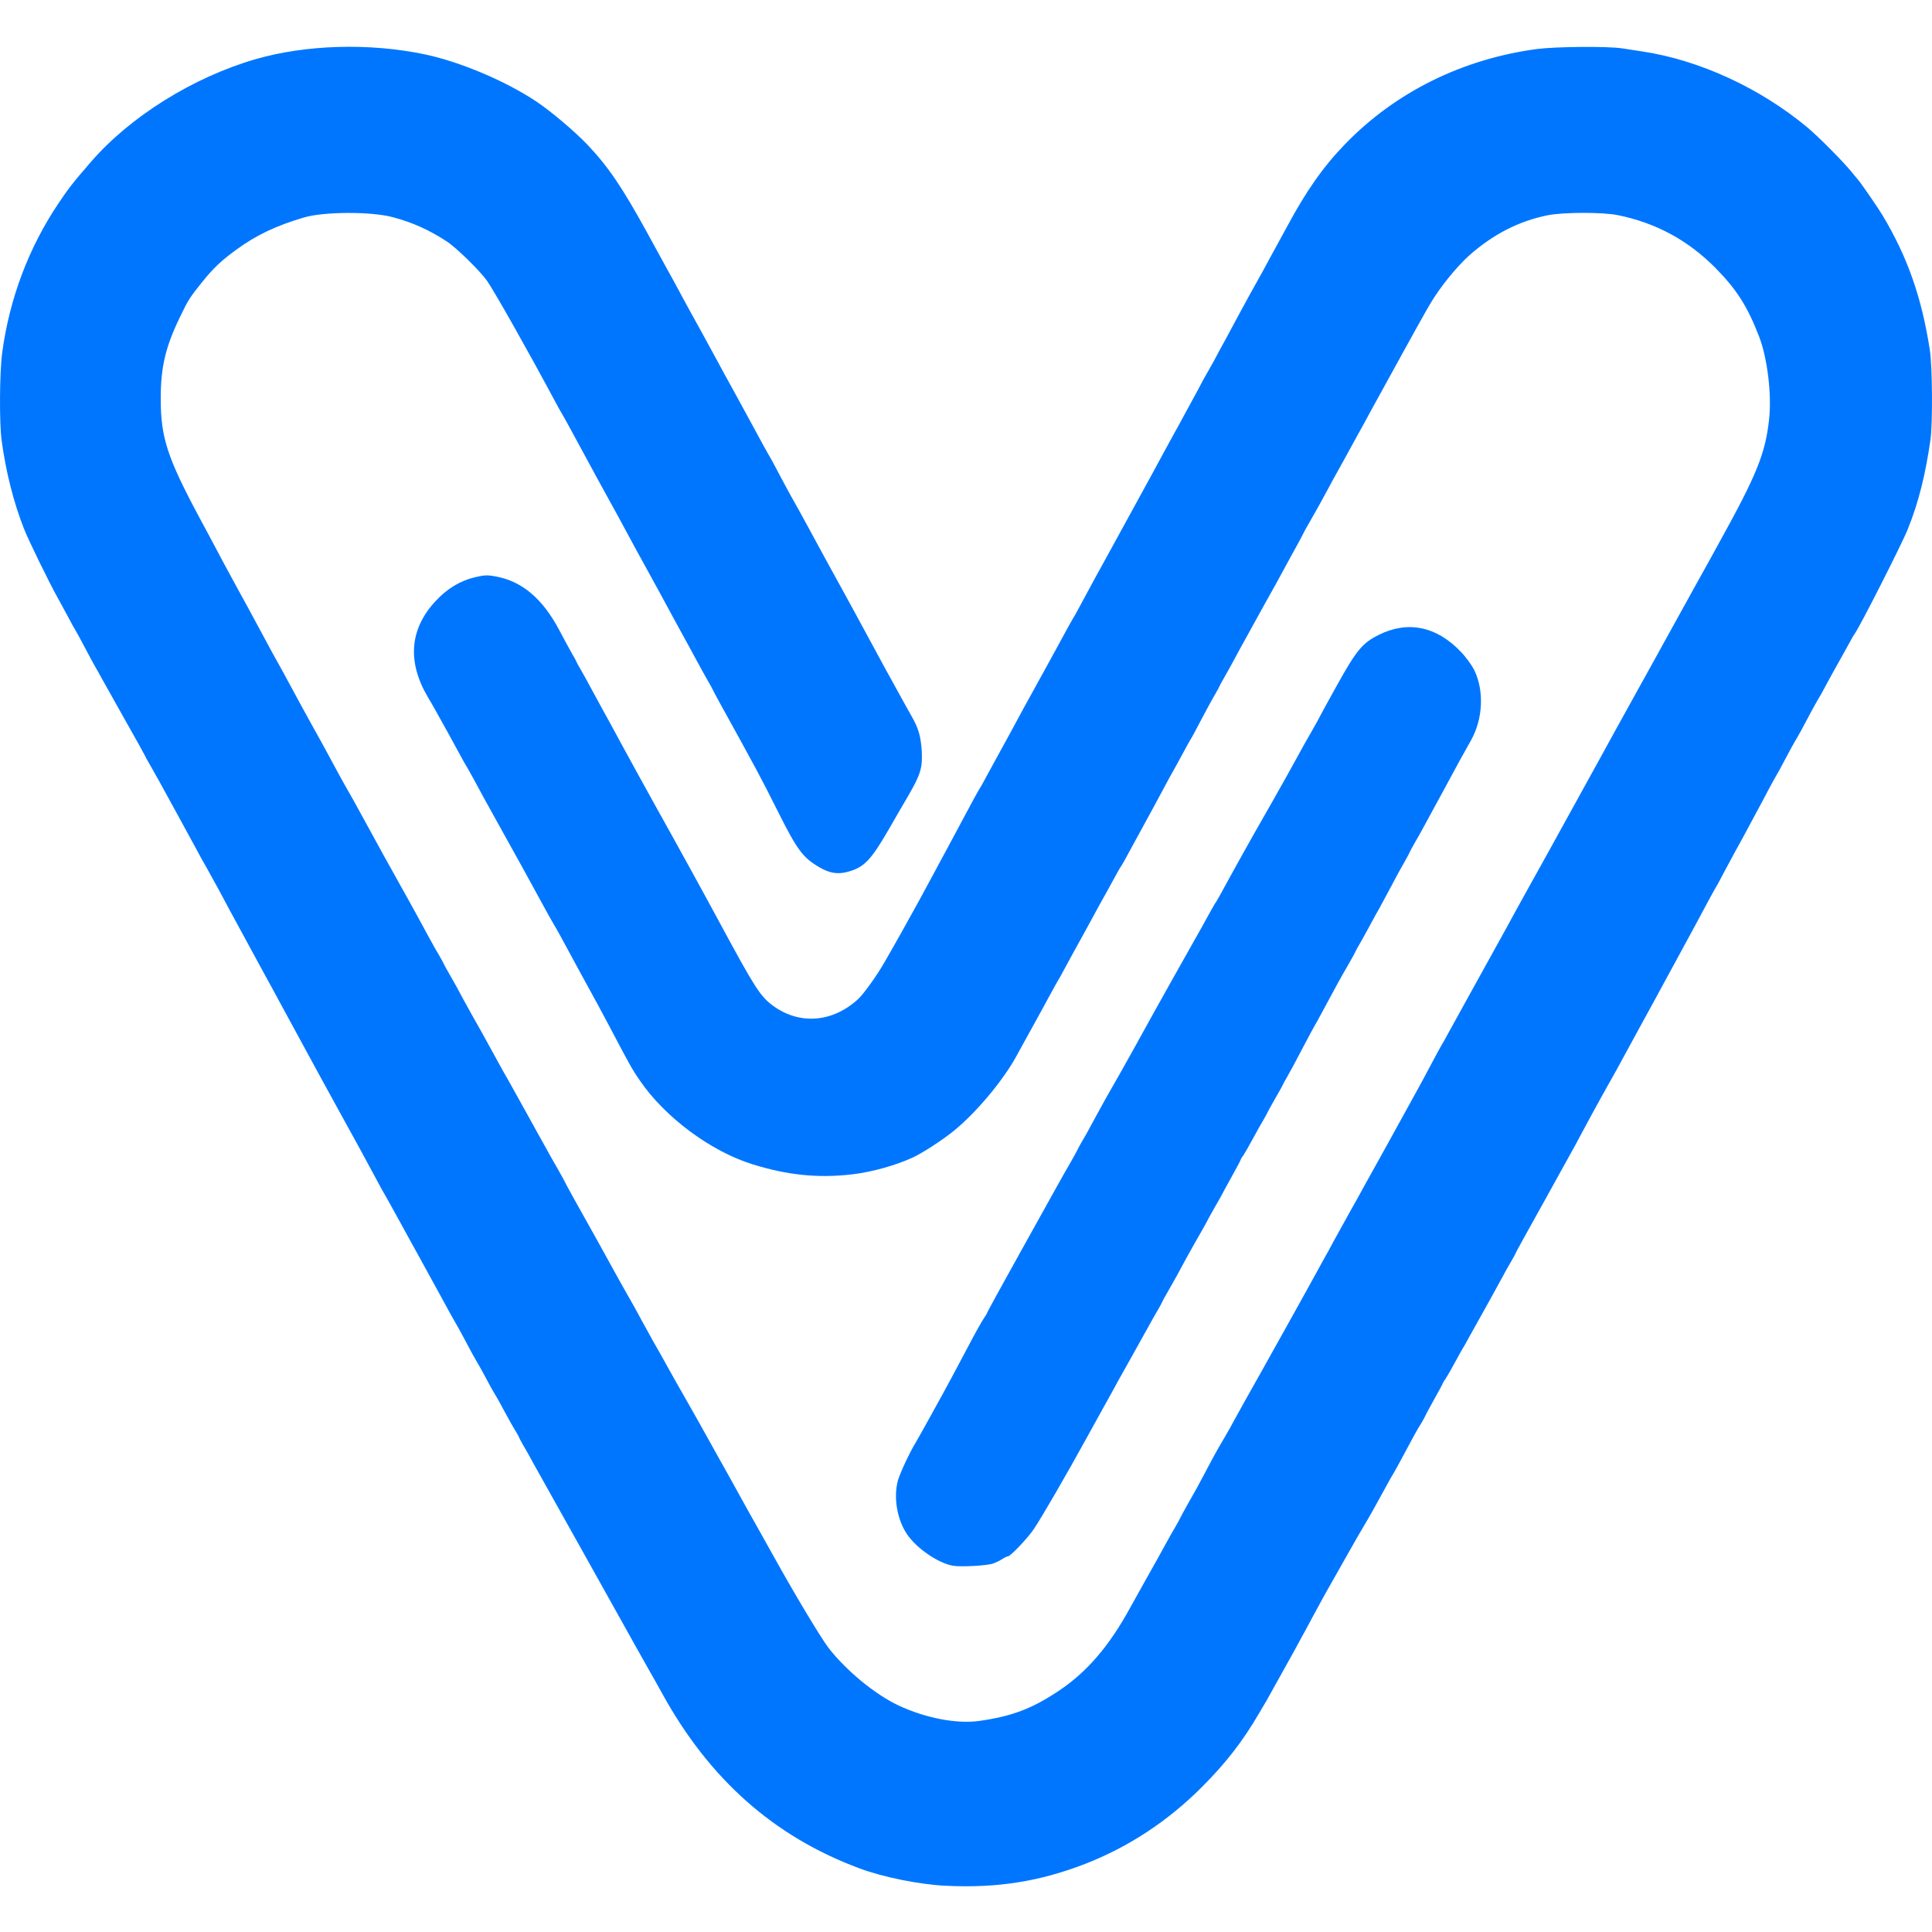
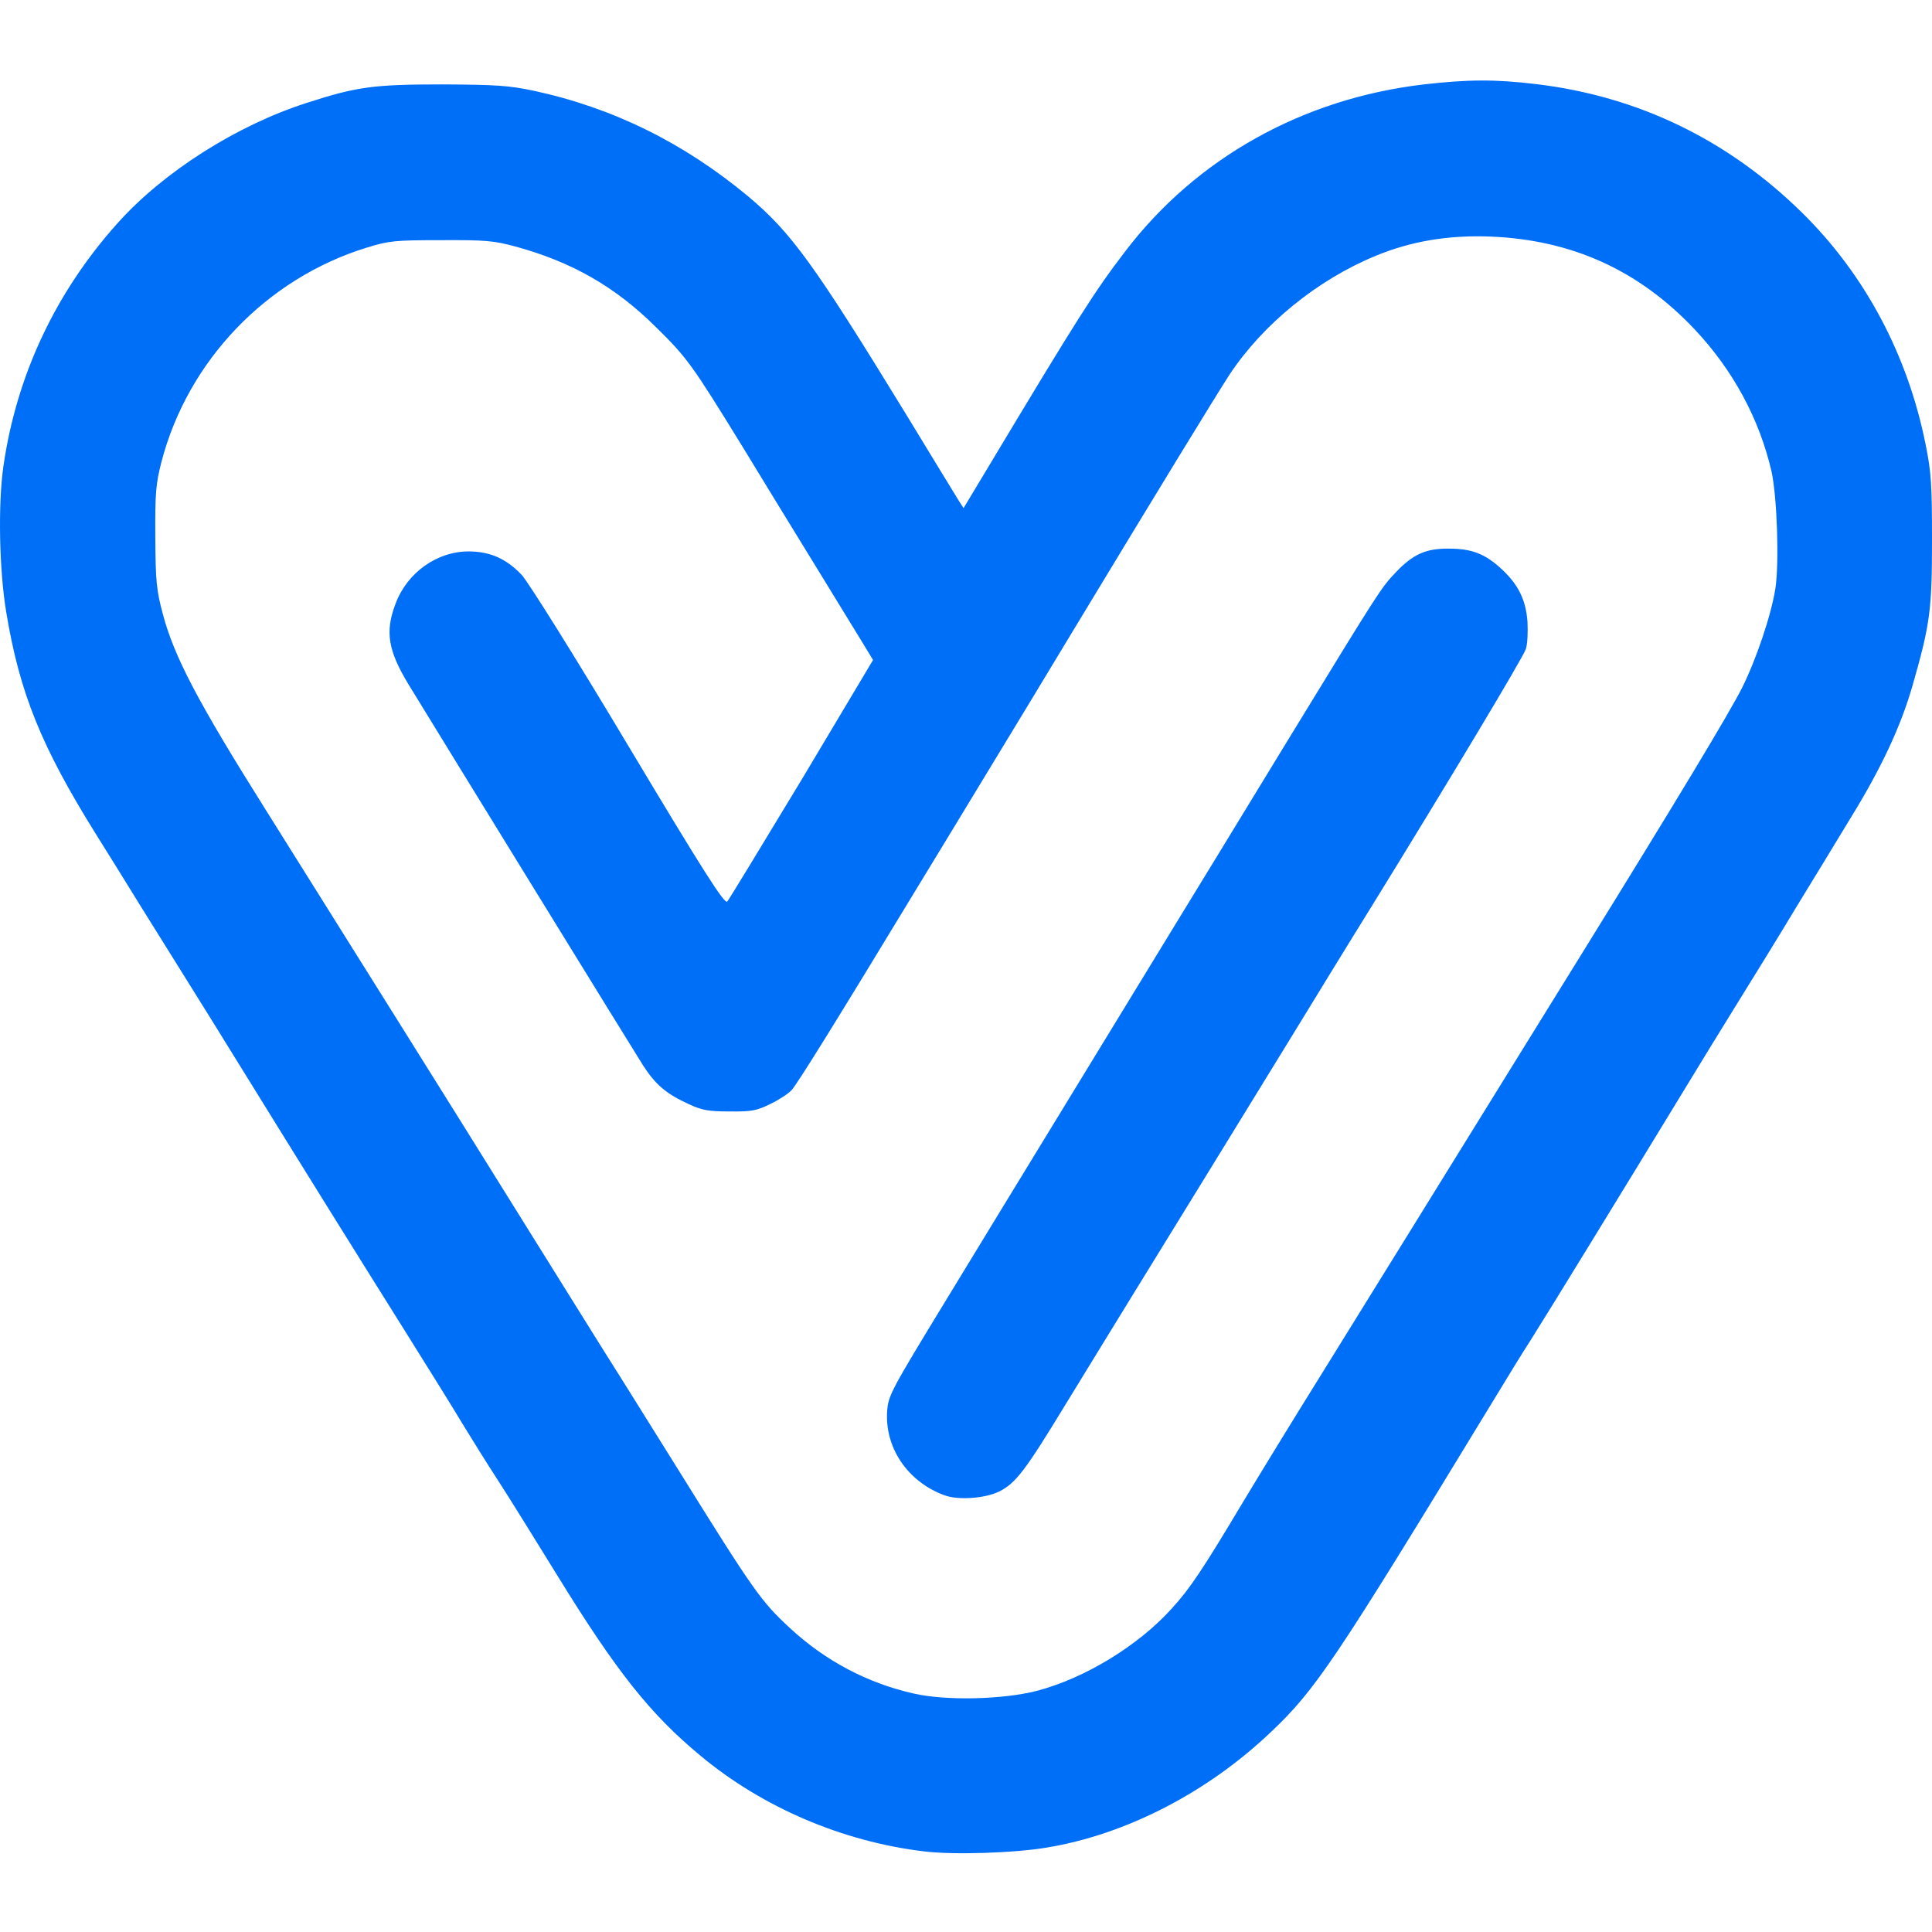
<svg xmlns="http://www.w3.org/2000/svg" width="512" height="512" viewBox="0 0 512 512" fill="none">
-   <path d="M250.594 499.744C243.714 499.424 233.994 497.464 227.794 495.144C205.074 486.704 187.914 471.464 175.394 448.624C174.794 447.544 173.194 444.664 171.794 442.224C170.434 439.824 168.834 436.944 168.194 435.824C160.154 421.424 148.954 401.344 146.194 396.462C144.274 393.062 142.074 389.102 141.274 387.662C140.514 386.222 139.354 384.142 138.714 383.102C138.114 382.062 137.594 381.102 137.594 380.982C137.594 380.902 137.194 380.142 136.674 379.302C136.154 378.502 134.874 376.222 133.794 374.222C132.754 372.262 131.754 370.462 131.594 370.222C131.434 370.022 130.754 368.782 130.034 367.542C129.354 366.262 128.234 364.182 127.554 362.942C126.834 361.662 126.154 360.462 125.994 360.222C125.834 360.022 124.754 358.022 123.594 355.822C122.434 353.622 121.354 351.662 121.194 351.422C121.034 351.222 118.674 346.982 115.994 342.022C113.274 337.102 110.794 332.502 110.394 331.822C110.034 331.182 108.034 327.582 105.994 323.822C103.954 320.102 102.154 316.862 101.994 316.622C101.834 316.422 100.994 314.862 100.114 313.222C98.554 310.262 92.074 298.382 90.514 295.622C89.194 293.262 80.994 278.262 77.194 271.222C75.954 268.902 74.234 265.782 73.394 264.222C72.594 262.702 71.474 260.702 70.994 259.822C70.514 258.942 69.434 256.982 68.594 255.422C67.754 253.902 66.034 250.742 64.794 248.422C61.554 242.502 59.954 239.502 57.994 235.822C57.034 234.062 55.594 231.462 54.794 230.022C53.954 228.582 52.674 226.262 51.914 224.822C50.554 222.302 44.114 210.502 42.074 206.822C41.514 205.822 40.474 203.982 39.754 202.702C38.994 201.422 38.394 200.302 38.394 200.222C38.394 200.142 36.034 195.902 33.114 190.742C30.234 185.622 27.434 180.622 26.874 179.622C26.354 178.622 25.594 177.302 25.194 176.622C24.794 175.982 23.554 173.622 22.394 171.422C21.234 169.222 20.154 167.262 19.994 167.022C19.834 166.822 18.834 165.022 17.794 163.022C16.714 161.062 15.514 158.782 15.074 158.022C13.114 154.542 7.514 143.102 6.394 140.222C3.634 133.262 1.514 124.902 0.434 116.702C-0.206 112.062 -0.126 98.542 0.594 93.382C2.514 79.182 7.594 65.662 15.434 53.982C18.114 49.982 19.274 48.462 23.994 43.022C34.434 30.902 51.194 20.462 67.794 15.662C81.154 11.822 97.914 11.342 112.474 14.382C121.874 16.342 133.994 21.462 142.194 26.942C146.034 29.502 152.354 34.862 155.594 38.262C161.194 44.142 164.914 49.662 171.594 61.822C173.634 65.582 175.714 69.342 176.194 70.222C177.834 73.142 179.474 76.182 180.994 79.022C181.834 80.582 183.794 84.182 185.394 87.022C186.954 89.902 189.114 93.862 190.194 95.822C191.274 97.822 192.474 100.062 192.914 100.822C193.354 101.582 195.954 106.382 198.714 111.422C201.434 116.502 203.834 120.822 203.994 121.022C204.154 121.262 205.274 123.302 206.474 125.622C207.714 127.942 209.074 130.502 209.554 131.342C211.394 134.582 211.914 135.542 213.594 138.622C215.914 142.942 222.314 154.662 223.314 156.422C224.034 157.702 229.034 166.902 232.994 174.222C233.794 175.782 234.914 177.742 235.394 178.622C235.874 179.502 236.874 181.302 237.594 182.622C239.074 185.302 240.314 187.582 241.794 190.182C243.434 193.102 244.034 195.262 244.274 199.022C244.514 203.422 243.994 205.222 240.594 211.062C239.314 213.222 237.034 217.182 235.514 219.822C230.754 228.062 228.914 229.942 224.554 231.062C221.994 231.742 219.874 231.422 217.194 229.862C212.794 227.302 211.314 225.382 206.074 214.902C201.474 205.742 200.794 204.462 190.634 186.062C189.634 184.222 188.794 182.662 188.794 182.582C188.794 182.542 188.194 181.422 187.434 180.142C186.714 178.862 185.474 176.662 184.714 175.222C183.954 173.782 182.714 171.542 181.994 170.222C180.554 167.622 176.994 161.062 174.594 156.622C173.754 155.102 172.234 152.302 171.194 150.422C169.434 147.262 168.554 145.622 164.874 138.822C164.114 137.382 162.634 134.702 161.594 132.822C160.554 130.942 159.034 128.182 158.194 126.622C157.354 125.102 155.634 121.942 154.394 119.622C153.154 117.302 151.434 114.182 150.594 112.622C149.754 111.102 148.954 109.662 148.794 109.422C148.634 109.222 147.794 107.662 146.914 106.022C139.794 92.742 131.234 77.582 129.074 74.422C127.274 71.862 120.994 65.662 118.394 63.982C113.754 60.942 109.394 58.982 104.194 57.582C98.514 56.022 85.954 56.062 80.594 57.622C73.114 59.822 67.834 62.342 62.554 66.222C58.594 69.102 56.554 71.062 53.674 74.622C50.354 78.742 49.874 79.462 47.674 84.062C43.874 91.902 42.594 97.262 42.594 105.622C42.594 115.942 44.314 121.222 52.834 137.142C54.434 140.102 56.074 143.142 59.394 149.422C60.474 151.422 62.154 154.542 63.194 156.422C65.034 159.742 66.514 162.462 69.434 167.902C71.274 171.342 73.034 174.582 74.194 176.622C74.674 177.502 75.754 179.422 76.554 180.942C79.194 185.862 80.914 188.982 82.594 192.022C85.154 196.582 86.074 198.302 88.194 202.222C89.234 204.222 90.794 206.982 91.594 208.422C93.234 211.262 93.354 211.462 98.794 221.422C100.834 225.182 102.874 228.862 103.314 229.622C103.754 230.382 104.874 232.462 105.874 234.222C106.834 235.982 107.794 237.702 107.994 238.022C108.194 238.342 109.234 240.262 110.314 242.222C111.394 244.222 112.954 247.102 113.794 248.622C114.634 250.182 115.834 252.302 116.474 253.342C117.074 254.382 117.594 255.342 117.594 255.422C117.594 255.502 118.474 257.102 119.594 259.022C120.674 260.942 121.594 262.542 121.594 262.622C121.594 262.702 123.154 265.502 125.034 268.902C126.954 272.262 129.234 276.382 130.114 278.022C130.994 279.662 132.394 282.182 133.194 283.622C134.034 285.062 135.194 287.142 135.794 288.222C136.394 289.342 138.194 292.582 139.794 295.422C141.394 298.302 143.354 301.902 144.234 303.422C145.074 304.982 146.594 307.702 147.674 309.542C148.714 311.382 149.594 312.942 149.594 313.022C149.594 313.102 150.794 315.302 152.234 317.902C155.474 323.622 160.354 332.462 162.314 336.022C163.074 337.462 164.754 340.422 165.994 342.622C167.274 344.822 169.074 348.062 169.994 349.822C170.954 351.582 172.394 354.182 173.194 355.622C174.034 357.062 175.154 359.062 175.754 360.142C178.274 364.702 179.074 366.102 181.994 371.222C183.674 374.182 185.674 377.702 186.394 379.022C187.114 380.342 188.994 383.662 190.514 386.422C192.074 389.182 194.634 393.782 196.194 396.622C197.754 399.502 199.434 402.464 199.874 403.224C200.314 403.984 202.514 407.944 204.794 412.024C210.754 422.784 217.434 433.864 219.514 436.624C224.114 442.624 231.874 449.024 238.074 451.944C245.234 455.304 253.514 456.904 259.514 456.064C268.154 454.824 273.394 452.864 280.434 448.184C287.954 443.224 293.994 436.224 299.634 425.824C299.994 425.184 301.914 421.744 303.874 418.224C305.874 414.704 308.154 410.584 308.994 409.024C309.834 407.504 311.034 405.344 311.674 404.304C312.274 403.264 312.794 402.304 312.794 402.224C312.794 402.144 313.754 400.424 314.914 398.342C316.114 396.302 318.074 392.742 319.274 390.422C321.794 385.622 322.754 383.902 324.594 380.822C325.314 379.622 326.514 377.462 327.274 376.022C328.074 374.582 329.394 372.182 330.274 370.622C331.554 368.382 335.954 360.502 340.794 351.822C345.594 343.222 347.714 339.342 348.994 337.022C349.834 335.502 350.794 333.702 351.194 333.022C351.594 332.382 352.514 330.662 353.274 329.222C354.074 327.782 355.954 324.382 357.474 321.622C359.034 318.862 360.834 315.622 361.474 314.422C363.714 310.382 366.874 304.662 367.914 302.822C368.474 301.822 369.434 300.022 370.114 298.822C370.754 297.622 372.594 294.302 374.194 291.422C375.794 288.582 378.114 284.262 379.394 281.822C380.674 279.422 381.834 277.262 381.994 277.022C382.154 276.822 382.954 275.382 383.794 273.822C384.634 272.302 387.114 267.782 389.314 263.822C394.234 254.902 394.754 253.982 398.714 246.822C400.432 243.622 403.232 238.582 404.872 235.622C407.512 230.902 411.432 223.822 423.992 201.022C425.672 197.942 427.632 194.422 428.272 193.222C428.952 192.022 429.952 190.182 430.552 189.102C433.792 183.262 436.552 178.302 438.792 174.222C439.512 172.902 440.952 170.302 441.992 168.422C443.032 166.542 444.472 163.942 445.192 162.622C445.912 161.302 447.832 157.902 449.392 155.022C450.992 152.182 453.792 147.142 455.592 143.822C465.592 125.742 467.832 120.222 468.832 111.102C469.552 104.582 468.392 94.942 466.192 89.222C463.112 81.222 460.232 76.702 454.592 70.982C447.312 63.662 438.912 59.102 428.792 57.022C424.672 56.182 414.192 56.222 410.072 57.062C402.432 58.622 395.714 62.102 389.434 67.622C385.994 70.702 381.554 76.182 378.954 80.622C377.994 82.222 373.714 89.902 372.234 92.622C370.034 96.622 368.754 98.942 366.514 103.022C365.394 105.022 363.834 107.902 362.994 109.422C362.194 110.982 361.074 112.942 360.594 113.822C360.114 114.702 359.114 116.502 358.394 117.822C356.994 120.422 355.874 122.382 354.314 125.222C353.754 126.222 352.674 128.182 351.914 129.622C350.194 132.822 348.714 135.502 346.954 138.542C346.194 139.822 345.594 140.942 345.594 140.982C345.594 141.062 344.754 142.622 343.754 144.462C342.714 146.302 341.314 148.902 340.594 150.222C339.874 151.542 338.874 153.422 338.314 154.422C337.194 156.382 333.834 162.462 331.874 166.022C331.234 167.222 330.234 169.022 329.674 170.022C329.114 171.022 328.034 172.982 327.274 174.422C326.514 175.862 325.274 178.062 324.554 179.342C323.794 180.622 323.194 181.742 323.194 181.822C323.194 181.902 322.674 182.862 322.074 183.902C321.434 184.942 319.794 187.982 318.394 190.622C317.034 193.262 315.754 195.622 315.594 195.822C315.434 196.062 314.514 197.662 313.594 199.422C312.634 201.182 311.514 203.262 311.074 204.022C310.634 204.782 309.634 206.582 308.874 208.022C307.034 211.462 305.114 215.022 302.594 219.622C301.434 221.702 299.834 224.702 298.994 226.222C298.154 227.782 297.354 229.222 297.194 229.422C296.994 229.662 296.394 230.662 295.834 231.742C295.274 232.782 294.314 234.462 293.754 235.542C293.154 236.582 292.154 238.422 291.474 239.622C289.634 243.022 285.554 250.502 284.794 251.822C284.434 252.502 283.354 254.462 282.394 256.222C281.474 257.982 280.554 259.622 280.394 259.822C280.234 260.062 279.354 261.662 278.394 263.422C277.434 265.182 275.394 268.982 273.794 271.822C272.194 274.702 270.234 278.302 269.394 279.822C265.874 286.302 258.554 295.062 252.594 299.822C249.674 302.182 244.434 305.582 241.914 306.742C237.314 308.862 230.994 310.622 225.794 311.222C216.674 312.262 208.674 311.422 199.394 308.542C188.354 305.102 176.234 296.102 169.594 286.382C167.514 283.382 166.794 282.062 161.514 272.022C159.114 267.462 158.674 266.702 153.274 256.822C151.314 253.182 149.114 249.142 148.394 247.822C147.674 246.502 146.954 245.262 146.794 245.022C146.634 244.822 144.834 241.582 142.794 237.822C140.754 234.102 138.674 230.302 138.194 229.422C136.354 226.102 131.274 216.942 130.314 215.222C128.954 212.822 127.234 209.622 125.394 206.222C124.554 204.702 123.754 203.262 123.594 203.022C123.434 202.822 122.634 201.382 121.794 199.822C120.314 197.062 117.154 191.342 115.394 188.222C114.914 187.342 113.994 185.742 113.314 184.622C107.874 175.302 108.594 166.662 115.394 159.342C118.434 156.022 121.954 153.902 125.834 152.982C128.394 152.382 129.154 152.342 131.474 152.782C138.394 154.062 143.834 158.702 148.234 167.022C149.274 169.022 150.714 171.662 151.434 172.942C152.194 174.222 152.794 175.342 152.794 175.422C152.794 175.502 153.314 176.462 153.954 177.542C154.594 178.622 155.954 181.102 156.994 183.062C158.074 185.022 159.354 187.422 159.914 188.422C160.914 190.222 162.154 192.462 164.714 197.222C167.234 201.862 169.794 206.502 173.954 214.022C180.074 224.982 186.994 237.582 190.994 245.022C200.114 261.902 201.474 264.022 204.874 266.542C211.834 271.622 220.514 271.022 227.314 264.862C228.794 263.542 232.394 258.542 234.434 254.942C236.474 251.462 241.994 241.582 243.594 238.622C244.554 236.862 246.354 233.542 247.594 231.222C249.994 226.742 252.154 222.782 254.834 217.742C257.634 212.462 259.314 209.422 259.594 209.022C259.754 208.822 260.554 207.382 261.394 205.822C262.234 204.302 263.834 201.302 264.994 199.222C266.154 197.142 267.754 194.182 268.594 192.622C269.434 191.102 270.594 188.942 271.194 187.822C277.194 176.942 279.274 173.142 281.514 169.022C282.914 166.382 284.234 164.062 284.394 163.822C284.674 163.462 285.714 161.502 289.034 155.342C289.834 153.822 290.914 151.902 291.394 151.022C291.874 150.142 294.954 144.582 298.194 138.622C301.434 132.702 304.634 126.822 305.314 125.622C305.954 124.422 307.154 122.262 307.914 120.822C308.674 119.382 310.754 115.622 312.514 112.422C314.274 109.222 316.514 105.102 317.514 103.222C318.474 101.342 319.514 99.462 319.794 99.022C320.074 98.582 320.914 97.022 321.754 95.542C322.554 94.022 323.834 91.622 324.674 90.142C325.474 88.622 327.154 85.542 328.394 83.222C329.634 80.902 331.554 77.422 332.674 75.422C333.794 73.462 335.354 70.582 336.194 69.022C336.994 67.502 338.114 65.502 338.594 64.622C339.074 63.742 340.154 61.782 340.994 60.222C346.114 50.662 350.634 44.222 356.394 38.262C369.754 24.422 387.554 15.622 407.352 12.982C412.432 12.342 426.072 12.222 429.952 12.822C431.392 13.062 433.872 13.422 435.392 13.662C450.392 15.942 466.472 23.342 478.992 33.782C481.912 36.222 488.512 42.862 490.632 45.502C491.512 46.542 492.272 47.502 492.392 47.622C492.952 48.182 497.592 54.902 498.872 57.022C505.512 68.102 509.272 78.822 511.432 92.782C512.112 97.222 512.192 112.182 511.592 116.542C510.272 125.782 508.432 133.182 505.592 140.222C504.072 144.062 492.872 166.102 491.592 167.822C491.392 168.062 490.792 169.062 490.232 170.142C488.952 172.502 487.552 174.982 486.512 176.822C486.072 177.582 484.952 179.662 483.992 181.422C483.072 183.182 482.152 184.822 481.992 185.022C481.832 185.262 481.072 186.622 480.232 188.142C479.432 189.622 478.152 192.022 477.352 193.542C476.512 195.022 475.752 196.422 475.592 196.622C475.432 196.862 474.352 198.822 473.192 201.022C472.032 203.222 470.952 205.222 470.792 205.422C470.632 205.662 469.632 207.462 468.592 209.422C467.552 211.422 466.112 214.102 465.392 215.422C464.672 216.742 463.312 219.262 462.392 221.022C461.432 222.782 460.352 224.782 459.952 225.462C459.552 226.182 458.312 228.502 457.152 230.662C455.992 232.862 454.952 234.822 454.792 235.022C454.632 235.262 453.752 236.862 452.792 238.622C450.472 242.982 448.512 246.622 447.192 249.022C446.592 250.142 445.432 252.222 444.632 253.742C441.952 258.702 440.272 261.782 437.192 267.422C435.512 270.502 433.472 274.182 432.712 275.622C428.872 282.702 427.112 285.902 425.992 287.822C425.592 288.502 424.712 290.102 423.992 291.422C423.272 292.742 422.272 294.542 421.792 295.422C421.312 296.302 420.072 298.662 418.992 300.622C417.952 302.622 416.752 304.782 416.392 305.422C415.992 306.102 415.112 307.702 414.392 309.022C413.672 310.342 411.752 313.782 410.192 316.622C403.952 327.822 401.592 332.102 401.592 332.262C401.592 332.342 401.072 333.262 400.472 334.302C399.834 335.342 398.634 337.502 397.834 339.022C395.554 343.182 394.314 345.462 392.194 349.222C391.154 351.102 389.754 353.622 389.074 354.822C388.434 356.022 387.754 357.222 387.594 357.422C387.434 357.662 386.554 359.262 385.594 361.022C384.634 362.782 383.554 364.702 383.154 365.302C382.714 365.862 382.394 366.422 382.394 366.502C382.394 366.622 381.314 368.622 379.994 370.982C378.674 373.342 377.594 375.382 377.594 375.462C377.594 375.542 377.154 376.302 376.674 377.142C375.714 378.582 374.554 380.742 371.194 387.022C370.234 388.782 369.354 390.422 369.194 390.622C369.034 390.862 368.354 392.022 367.714 393.222C367.034 394.422 366.074 396.222 365.514 397.222C364.954 398.222 364.074 399.822 363.514 400.824C362.954 401.824 361.914 403.624 361.194 404.824C360.474 406.024 359.434 407.824 358.874 408.824C358.314 409.824 356.474 413.064 354.794 416.024C351.234 422.264 350.434 423.704 347.794 428.624C346.754 430.624 345.434 432.984 344.914 433.944C344.434 434.864 343.554 436.384 343.074 437.344C342.554 438.264 340.794 441.424 339.154 444.384C337.514 447.344 335.914 450.224 335.594 450.784C335.234 451.344 334.434 452.744 333.794 453.824C329.354 461.464 324.914 467.184 318.434 473.664C309.434 482.664 299.074 489.464 287.594 493.944C275.514 498.624 264.194 500.424 250.594 499.744Z" fill="#0076FF" />
-   <path d="M252.594 414.944C248.714 414.304 242.954 410.384 240.394 406.624C237.714 402.704 236.714 396.702 237.994 392.222C238.514 390.382 241.154 384.742 242.594 382.422C243.354 381.182 249.954 369.262 252.114 365.222C252.994 363.582 254.514 360.702 255.514 358.822C258.634 352.902 260.114 350.262 260.874 349.142C261.274 348.582 261.594 348.022 261.594 347.902C261.594 347.782 265.474 340.702 270.234 332.142C274.994 323.622 279.514 315.462 280.314 314.022C281.114 312.582 282.594 309.942 283.674 308.102C284.714 306.262 285.594 304.702 285.594 304.622C285.594 304.542 286.114 303.582 286.714 302.542C287.354 301.502 288.554 299.382 289.354 297.822C292.794 291.502 293.354 290.502 294.794 288.022C295.634 286.582 298.114 282.182 300.314 278.222C303.874 271.742 308.114 264.142 310.874 259.222C311.434 258.222 313.434 254.662 315.354 251.262C317.274 247.902 319.474 243.942 320.274 242.462C321.074 241.022 321.834 239.662 321.994 239.422C322.194 239.222 322.754 238.222 323.314 237.222C328.594 227.582 330.114 224.822 337.194 212.422C339.754 207.902 342.674 202.702 343.674 200.822C344.674 198.942 346.434 195.822 347.554 193.902C348.674 191.942 349.594 190.302 349.594 190.222C349.594 190.142 351.674 186.342 354.234 181.742C359.474 172.302 361.034 170.422 365.354 168.262C373.034 164.422 380.634 165.942 387.074 172.662C388.514 174.142 390.034 176.262 390.754 177.702C393.354 183.222 392.994 190.582 389.794 196.262C387.554 200.262 386.674 201.782 382.794 209.022C381.834 210.782 380.634 213.022 380.074 214.022C379.514 215.022 378.394 217.102 377.554 218.662C376.714 220.222 375.474 222.462 374.794 223.582C374.154 224.742 373.594 225.742 373.594 225.822C373.594 225.902 372.994 227.022 372.274 228.302C371.514 229.582 369.914 232.502 368.714 234.822C367.474 237.142 366.074 239.742 365.594 240.622C365.074 241.502 364.034 243.382 363.274 244.822C362.514 246.262 361.274 248.462 360.554 249.742C359.794 251.022 359.194 252.142 359.194 252.222C359.194 252.302 358.314 253.902 357.234 255.782C355.314 259.062 353.754 261.942 350.274 268.422C349.394 270.062 348.554 271.622 348.394 271.822C348.234 272.062 346.794 274.742 345.194 277.782C343.594 280.862 341.794 284.222 341.154 285.302C340.514 286.382 339.994 287.342 339.994 287.422C339.994 287.502 339.114 289.102 337.994 291.022C336.914 292.942 335.994 294.542 335.994 294.622C335.994 294.702 335.474 295.662 334.874 296.702C334.234 297.742 332.954 300.062 331.994 301.822C331.034 303.582 329.954 305.502 329.554 306.102C329.114 306.662 328.794 307.222 328.794 307.342C328.794 307.462 327.714 309.502 326.394 311.862C325.074 314.222 323.994 316.222 323.994 316.262C323.994 316.302 323.114 317.902 321.994 319.822C320.914 321.742 319.994 323.342 319.994 323.422C319.994 323.502 319.074 325.142 317.954 327.102C316.834 329.022 315.234 331.902 314.394 333.422C312.554 336.862 311.114 339.502 309.354 342.542C308.594 343.822 307.994 344.942 307.994 345.022C307.994 345.102 307.474 346.062 306.874 347.102C306.234 348.142 305.114 350.182 304.314 351.622C303.514 353.062 301.674 356.382 300.194 359.022C298.714 361.662 296.954 364.822 296.274 366.022C295.634 367.222 293.794 370.582 292.194 373.422C290.594 376.302 288.714 379.702 287.994 381.022C282.954 390.222 275.994 402.264 273.914 405.304C272.354 407.624 267.794 412.424 267.154 412.424C266.954 412.424 266.274 412.744 265.714 413.104C265.114 413.504 263.994 414.064 263.194 414.344C261.754 414.904 254.714 415.304 252.594 414.944Z" fill="#0076FF" />
+   <path d="M244.903 490.64C223.27 488.065 202.005 478.941 185.597 465.255C172.279 454.218 163.375 442.96 147.776 417.648C142.11 408.45 135.12 397.192 132.177 392.63C129.234 388.142 124.966 381.225 122.611 377.399C120.33 373.573 113.119 361.947 106.644 351.645C95.607 334.059 80.67 310.072 63.158 281.743C58.157 273.633 53.129 265.538 48.074 257.461C44.162 251.214 40.262 244.96 36.374 238.698C32.744 232.797 29.09 226.91 25.411 221.039C10.915 197.787 5.176 183.586 1.644 162.174C-0.196 151.137 -0.564 133.698 0.908 123.544C4.366 99.556 14.668 77.555 31.076 59.234C43.217 45.62 62.643 33.26 81.186 27.299C94.576 22.959 99.066 22.369 117.24 22.369C131.662 22.443 134.826 22.664 141.522 24.062C162.566 28.624 181.256 37.895 198.253 52.022C209.584 61.515 215.692 69.903 239.753 109.195C246.89 120.968 253.365 131.49 254.027 132.594L255.352 134.654L261.238 124.868C285.962 83.663 290.009 77.335 298.102 66.739C316.939 41.942 345.194 26.122 377.349 22.369C389.049 21.045 396.113 20.971 407.15 22.296C434.154 25.534 457.847 37.012 477.493 56.291C494.123 72.626 505.528 93.891 510.311 117.804C511.782 125.015 512.003 128.4 512.003 143.043C512.003 161.732 511.488 165.485 506.779 181.894C503.688 192.563 498.611 203.526 490.297 216.992C486.985 222.437 480.437 233.253 475.727 240.906C471.092 248.632 464.764 258.859 461.747 263.716C456.137 272.765 450.569 281.84 445.044 290.941C432.02 312.353 409.284 349.438 405.531 355.324C404.059 357.532 399.277 365.331 394.862 372.616C353.803 440.09 348.653 447.816 336.733 459.074C319.956 475.041 298.397 486.152 277.5 489.61C268.891 491.082 252.629 491.597 244.903 490.64ZM274.704 448.11C287.433 444.799 301.708 436.117 310.611 426.183C315.32 421.032 318.632 416.102 329.448 398.001C333.201 391.747 342.325 376.81 349.756 364.89C365.429 339.578 383.604 310.293 399.645 284.319C406.032 274.024 412.409 263.722 418.776 253.414C444.603 211.694 458.289 188.957 461.673 182.261C465.426 174.756 469.399 162.983 470.503 155.919C471.533 149.076 470.945 131.638 469.473 124.942C466.235 110.961 459.245 98.011 448.944 87.121C434.154 71.521 416.495 63.575 395.009 62.692C383.825 62.251 373.818 63.942 364.473 67.842C349.094 74.171 334.672 85.944 325.843 99.262C322.09 105.075 307.447 128.989 284.269 167.324C276.568 180.094 268.842 192.848 261.091 205.587C255.94 214.122 247.994 227.146 243.432 234.651C221.21 271.295 211.203 287.409 209.731 288.954C208.922 289.837 206.347 291.53 204.139 292.56C200.607 294.326 199.136 294.62 193.396 294.546C187.804 294.546 186.112 294.252 182.58 292.633C176.473 289.837 173.677 287.409 170.366 282.258C167.643 277.991 116.21 194.402 108.263 181.378C102.818 172.402 102.009 167.398 104.805 160.04C107.895 151.725 115.842 146.06 124.377 146.133C129.969 146.207 134.164 148.046 138.284 152.387C139.977 154.227 152.265 173.8 166.539 197.714C186.627 231.267 191.998 239.655 192.734 238.919C193.176 238.404 202.079 223.761 212.528 206.47L231.364 174.903L228.863 170.783C227.465 168.502 221.431 158.642 215.471 148.929C209.511 139.216 200.975 125.31 196.56 118.025C183.463 96.76 182.139 94.847 173.897 86.753C163.007 75.937 151.529 69.388 136.371 65.267C130.852 63.796 128.498 63.575 116.872 63.649C104.658 63.649 103.112 63.796 97.152 65.635C70.663 73.803 49.766 95.583 42.776 122.44C41.304 128.253 41.083 130.607 41.157 142.307C41.231 154.08 41.451 156.361 43.144 162.689C46.087 173.873 52.341 185.867 70.295 214.416C79.419 228.986 95.092 254.003 105.099 269.97C116.461 288.101 127.793 306.251 139.094 324.42C147.776 338.401 156.606 352.455 158.593 355.692C160.653 358.93 170.292 374.308 180.005 389.908C199.651 421.474 201.711 424.417 209.29 431.407C218.708 440.164 230.04 446.124 242.328 448.846C250.863 450.759 265.8 450.391 274.704 448.11Z" fill="#006FF7" />
+   <path d="M250.203 396.236C240.49 392.63 234.383 383.58 235.118 373.793C235.413 369.82 236.296 368.201 250.423 345.023C266.17 319.122 298.178 266.806 311.496 244.953C315.837 237.889 329.082 216.182 340.928 196.757C365.725 156.214 365.872 155.919 369.919 151.652C374.481 146.869 377.866 145.324 383.973 145.397C390.007 145.397 393.392 146.722 397.659 150.548C402.295 154.742 404.355 158.863 404.797 164.749C404.944 167.472 404.797 170.783 404.355 172.034C403.546 174.388 383.532 207.721 363.738 239.802C357.337 250.103 347.698 265.85 342.253 274.753C328.419 297.269 309.951 327.364 299.723 343.919C295.014 351.645 286.993 364.596 281.99 372.837C271.688 389.76 269.187 392.998 264.919 395.205C261.093 397.119 253.955 397.634 250.203 396.236Z" fill="#006FF7" />
</svg>
